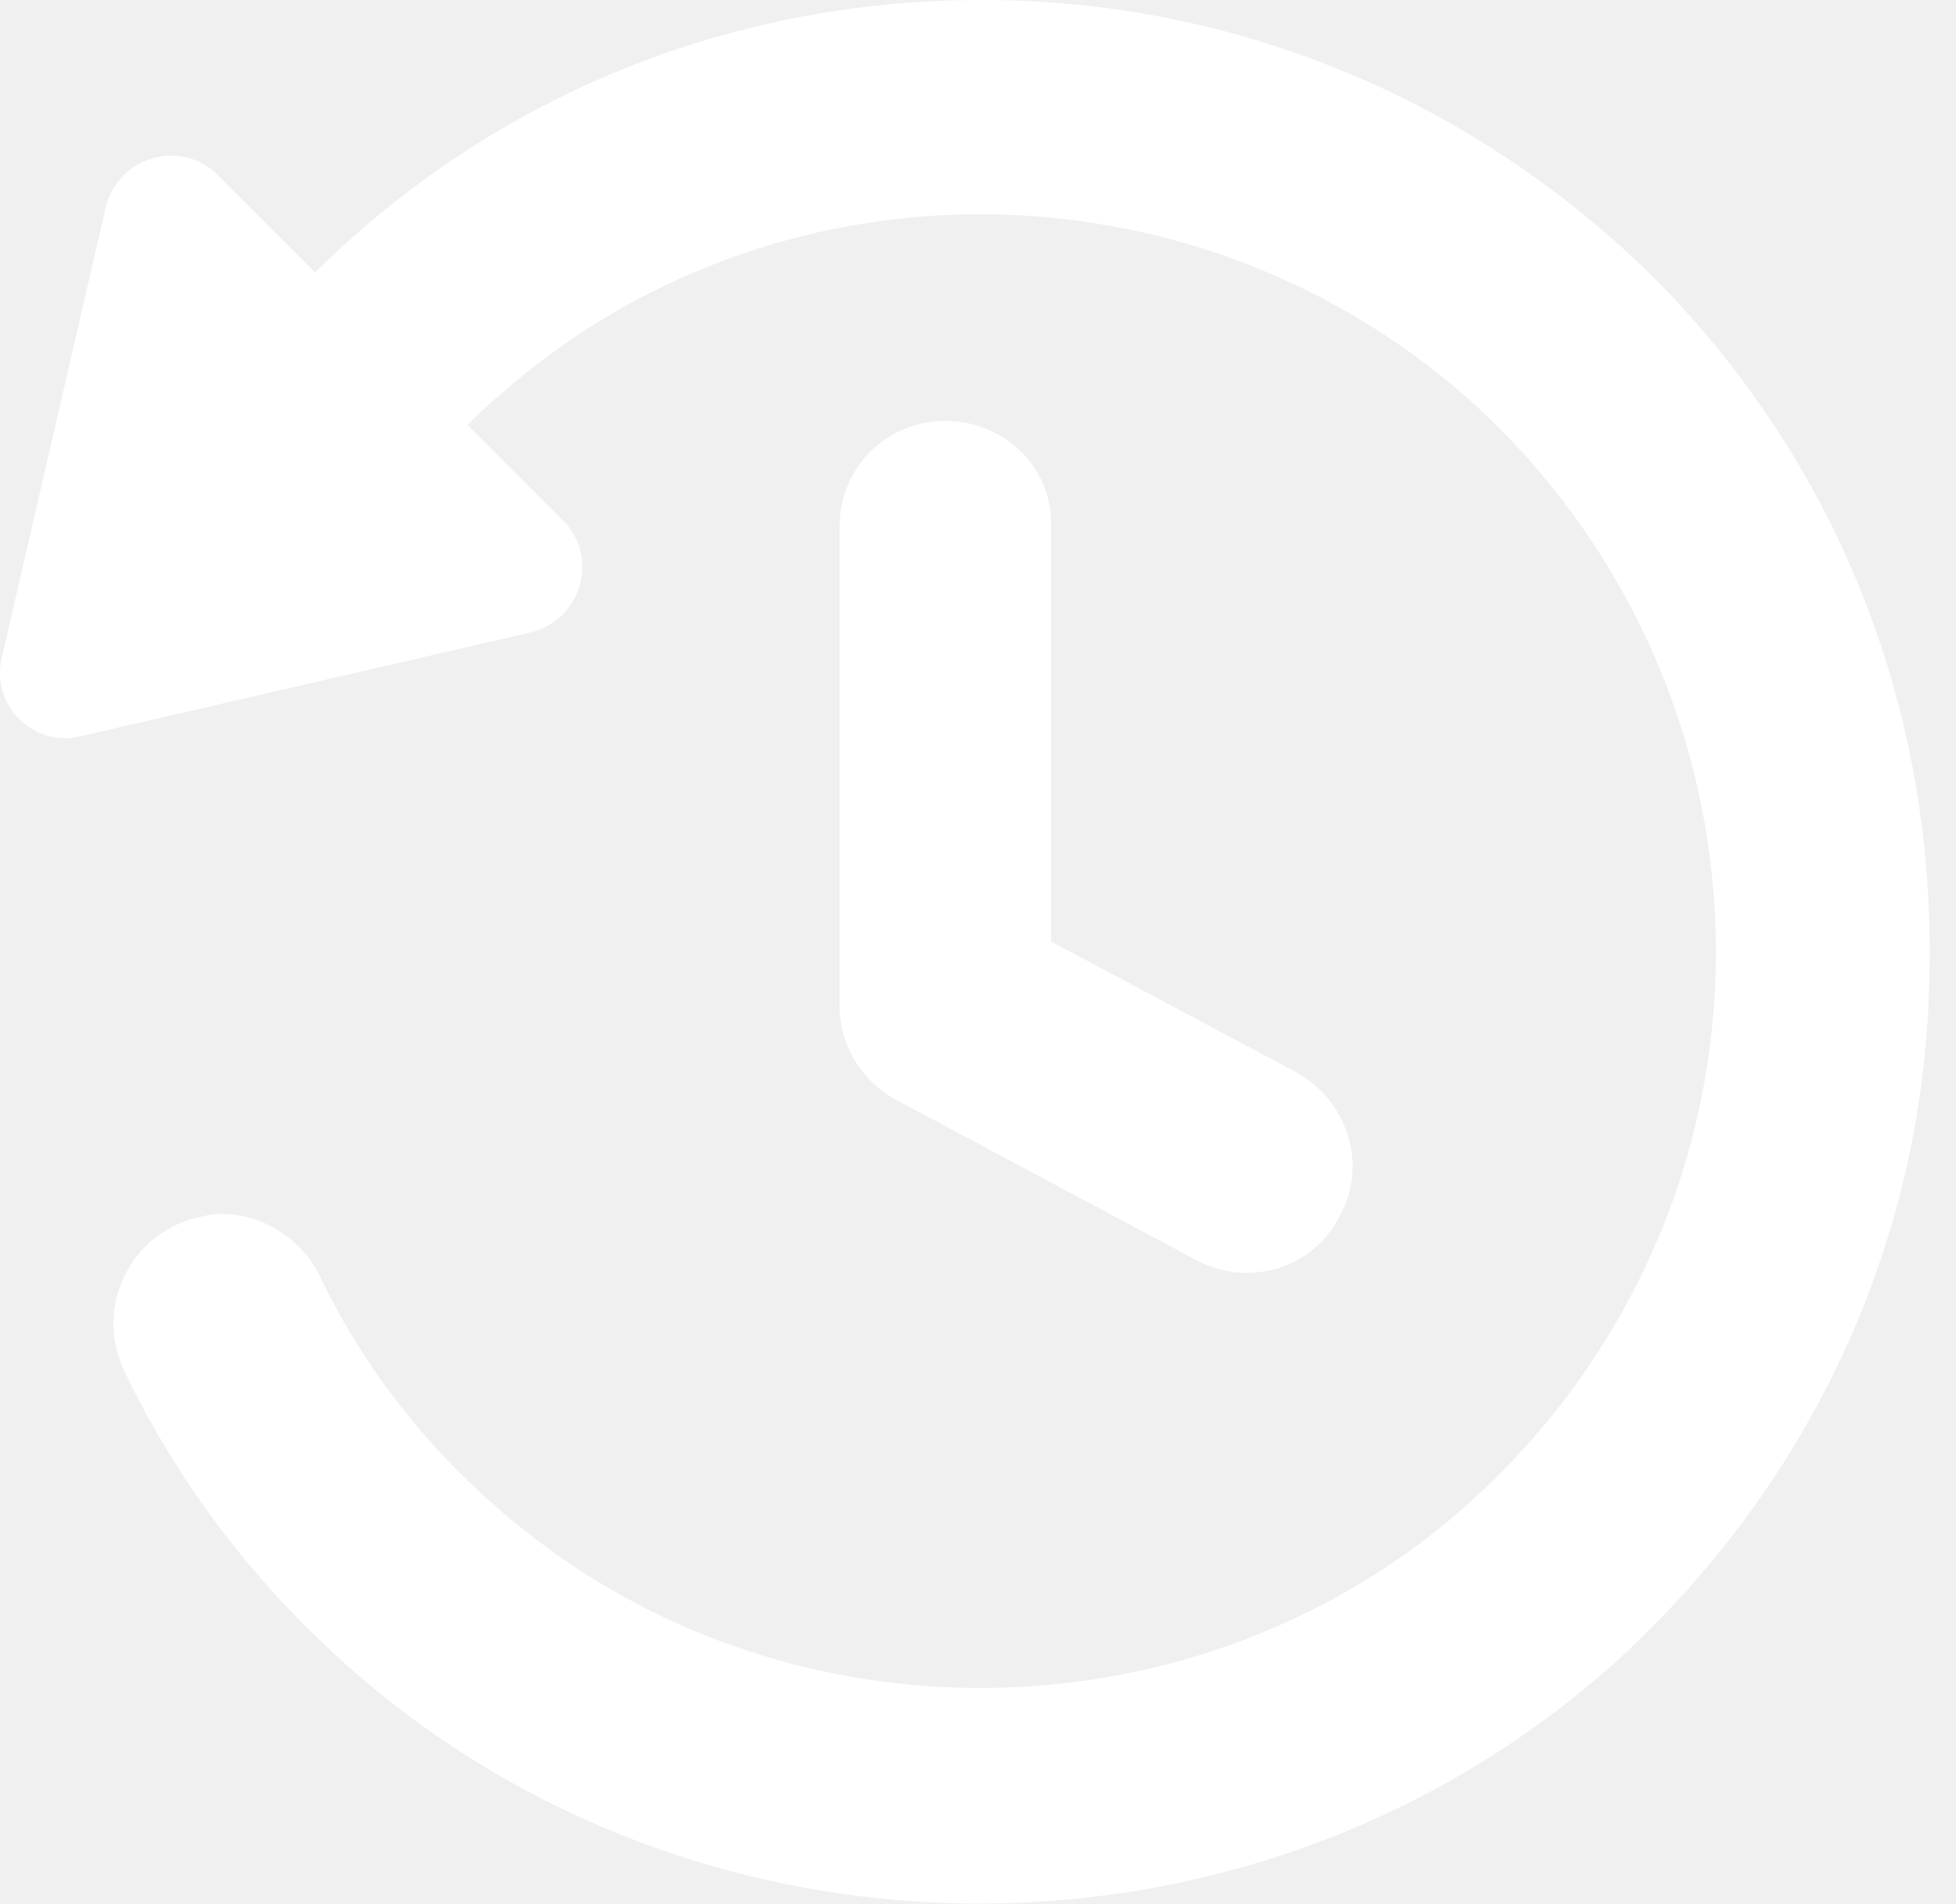
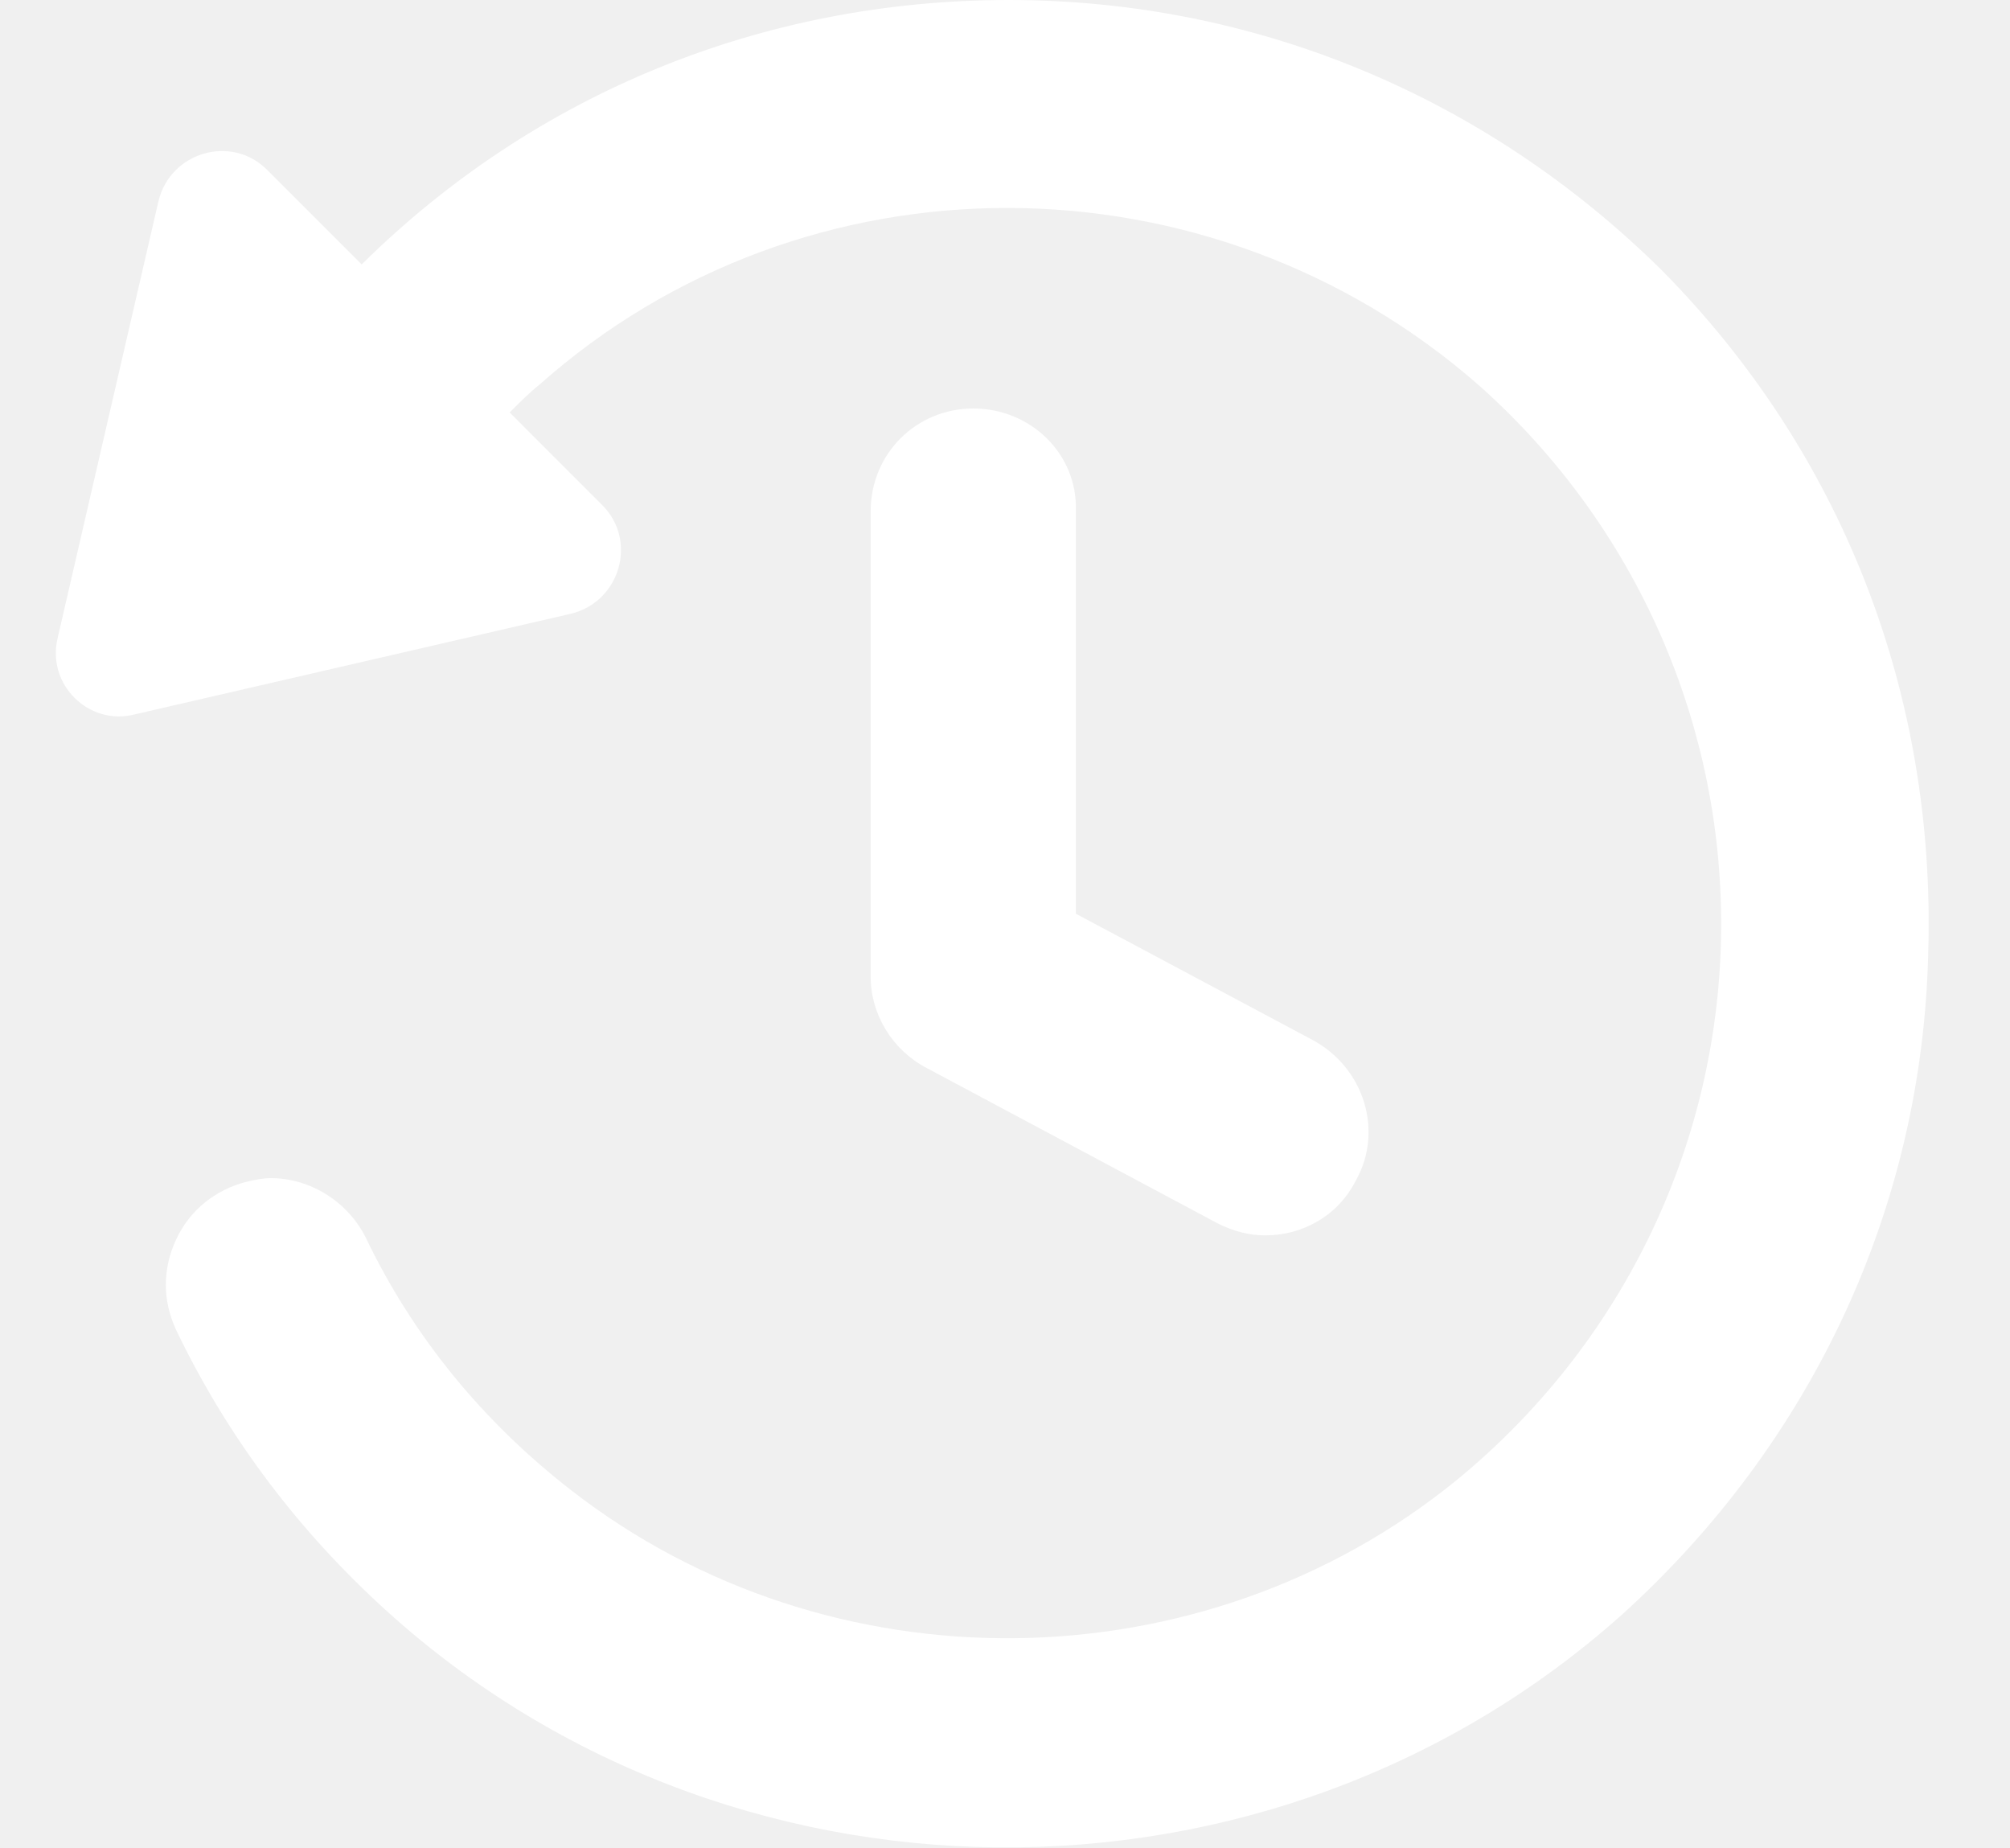
- <svg xmlns="http://www.w3.org/2000/svg" width="37" height="36" viewBox="0 0 37 36" fill="none">
+ <svg xmlns="http://www.w3.org/2000/svg" width="37" height="34" viewBox="0 0 37 36" fill="none">
  <path d="M17.882 7.96C16.767 7.96 15.882 8.845 15.882 9.96V19.035C15.882 19.766 16.305 20.458 16.959 20.804L22.65 23.842C22.958 23.996 23.266 24.073 23.573 24.073C24.304 24.073 24.996 23.689 25.342 22.996C25.881 22.035 25.496 20.804 24.496 20.266L19.881 17.805V9.96C19.92 8.845 18.997 7.96 17.882 7.96Z" fill="white" />
  <path d="M31.303 5.268C27.88 1.884 23.381 0 18.574 0C13.806 0 9.345 1.807 5.961 5.153L4.115 3.307C3.423 2.615 2.23 2.961 2 3.922L0.038 12.421C-0.192 13.344 0.654 14.152 1.538 13.921L10.037 11.96C10.998 11.729 11.344 10.537 10.652 9.845L8.845 8.037C9.037 7.845 9.229 7.653 9.422 7.499C14.613 2.884 22.496 2.923 27.726 7.499C30.803 10.229 32.533 14.152 32.456 18.266C32.38 22.381 30.495 26.227 27.303 28.842C22.343 32.879 15.075 32.956 10.037 29.034C8.306 27.688 6.96 26.034 6.038 24.112C5.691 23.419 4.961 22.958 4.192 22.958C4.038 22.958 3.846 22.996 3.692 23.035C3.115 23.189 2.615 23.573 2.346 24.15C2.077 24.727 2.077 25.342 2.346 25.919C3.307 27.919 4.615 29.688 6.268 31.226C12.998 37.494 23.65 37.609 30.534 31.456C34.225 28.111 36.379 23.535 36.494 18.574C36.648 13.498 34.802 8.806 31.303 5.268Z" fill="white" />
</svg>
